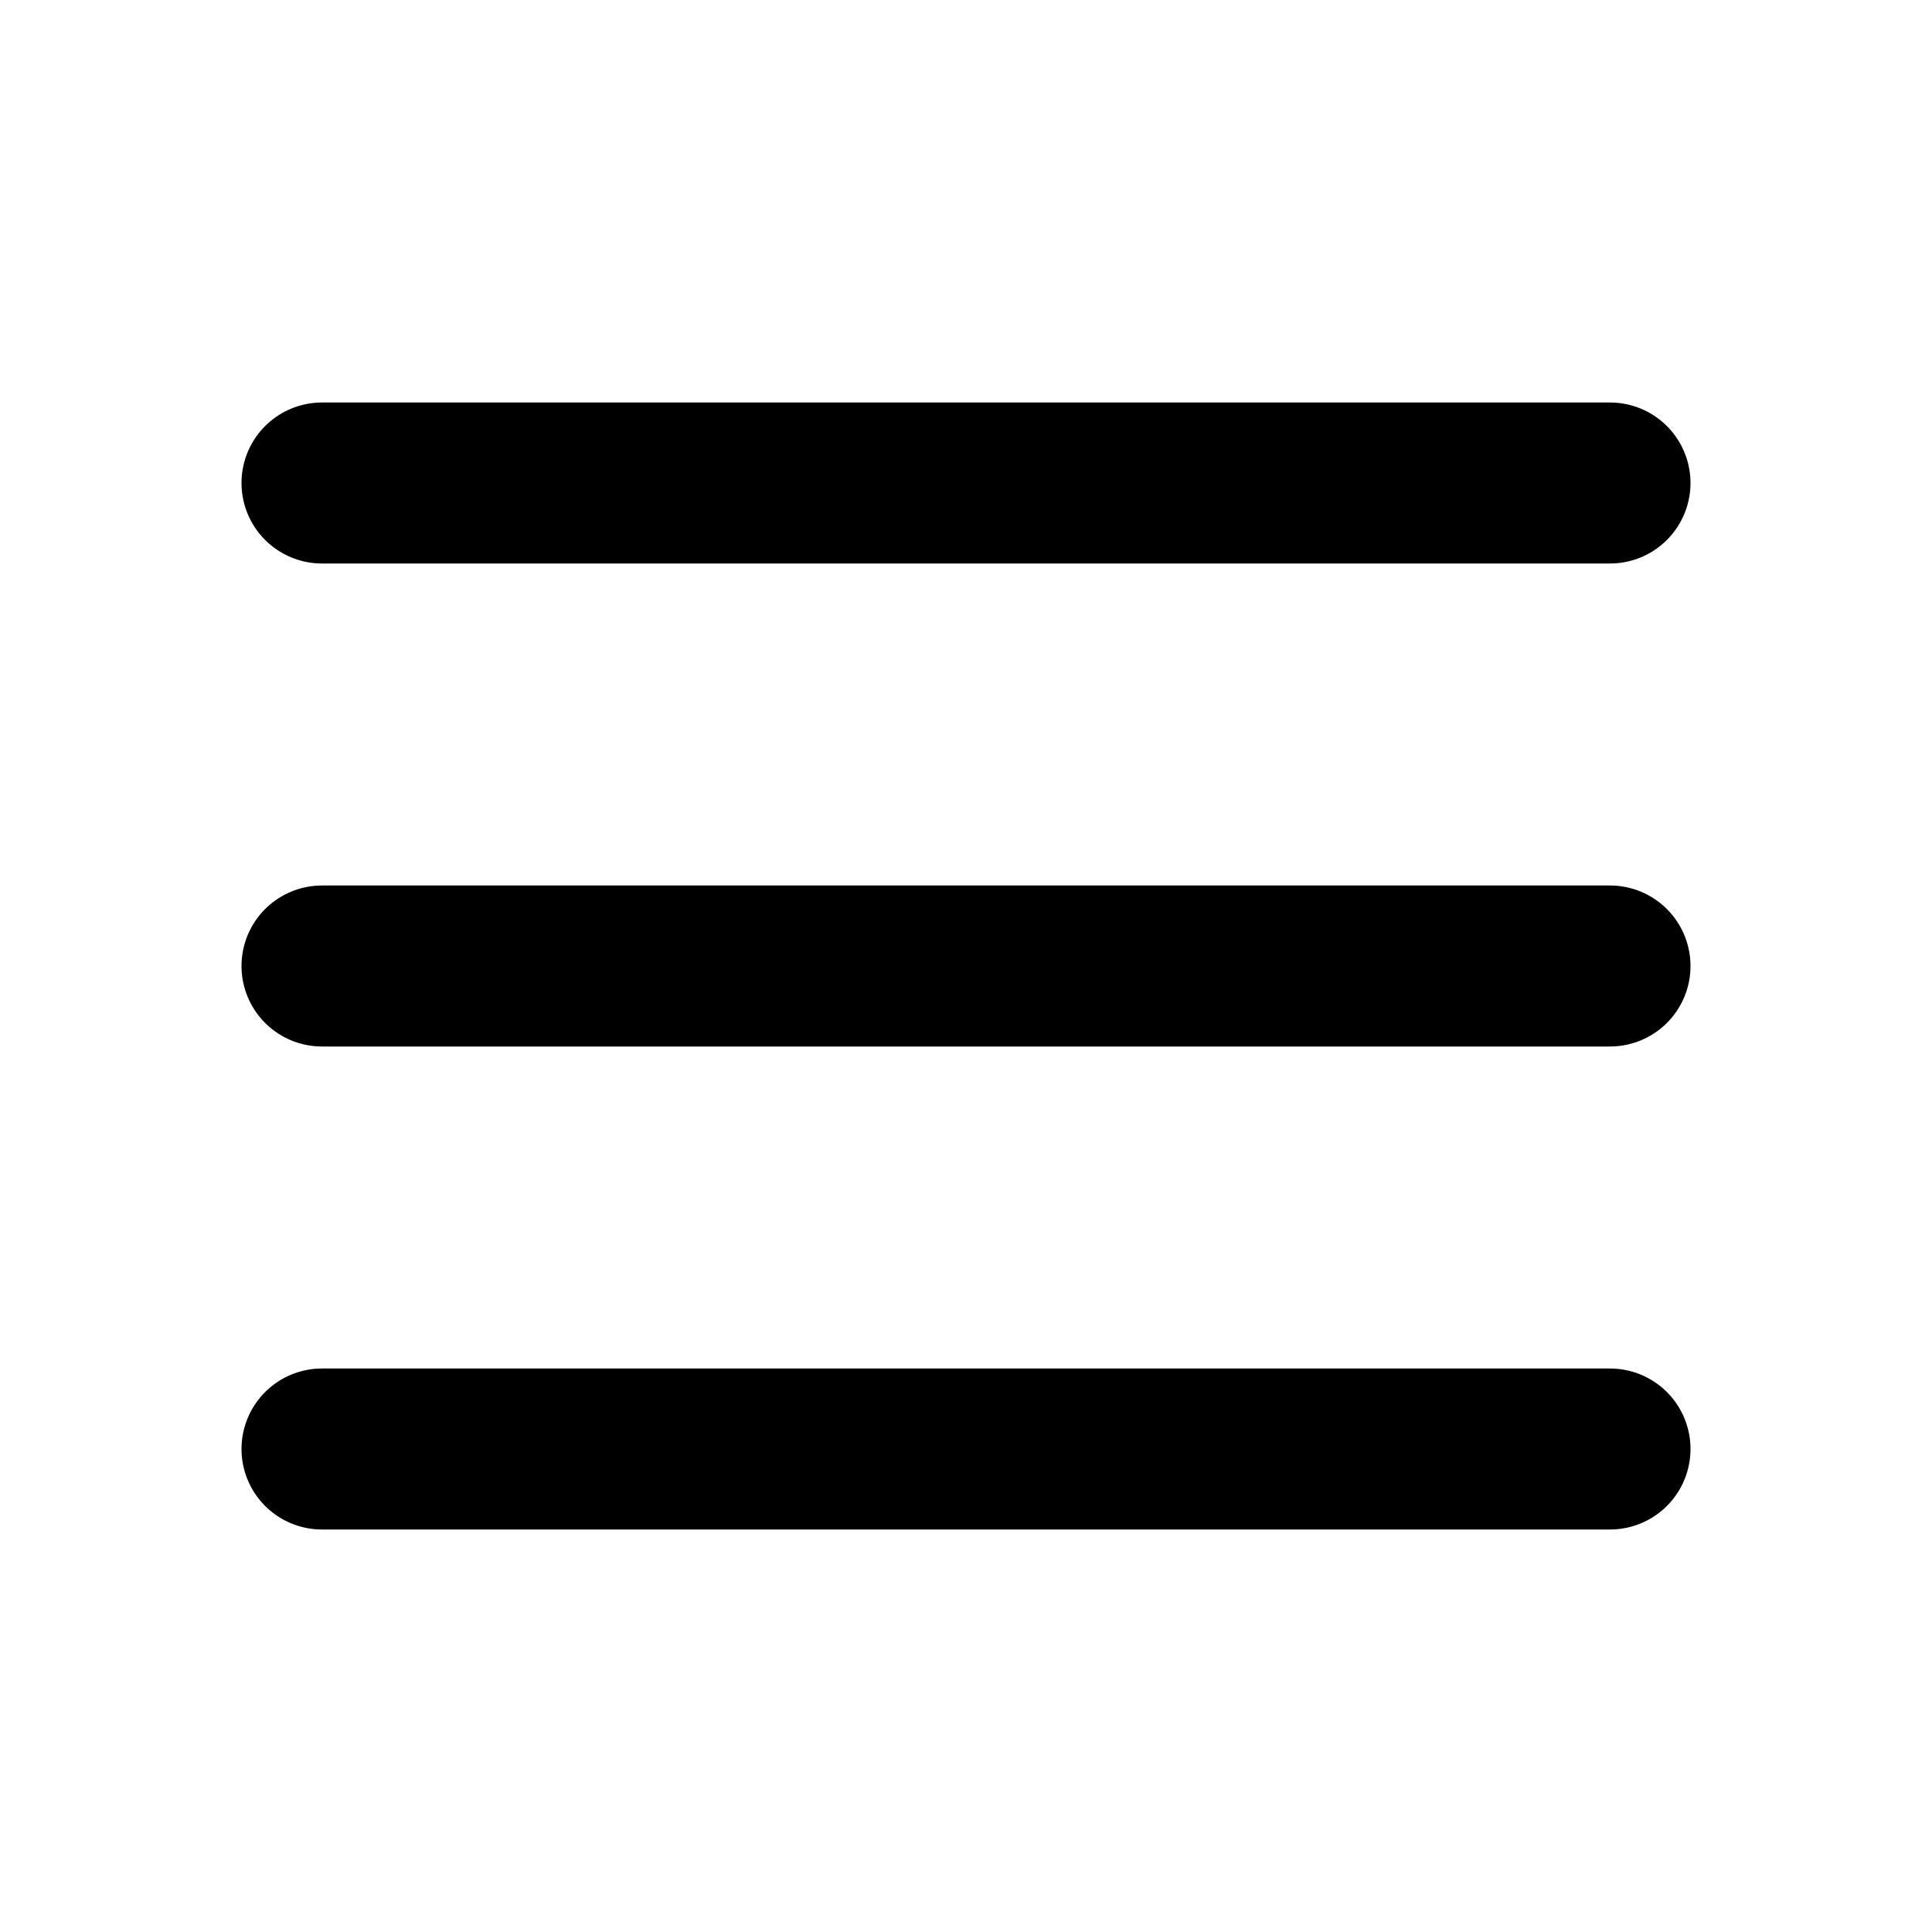
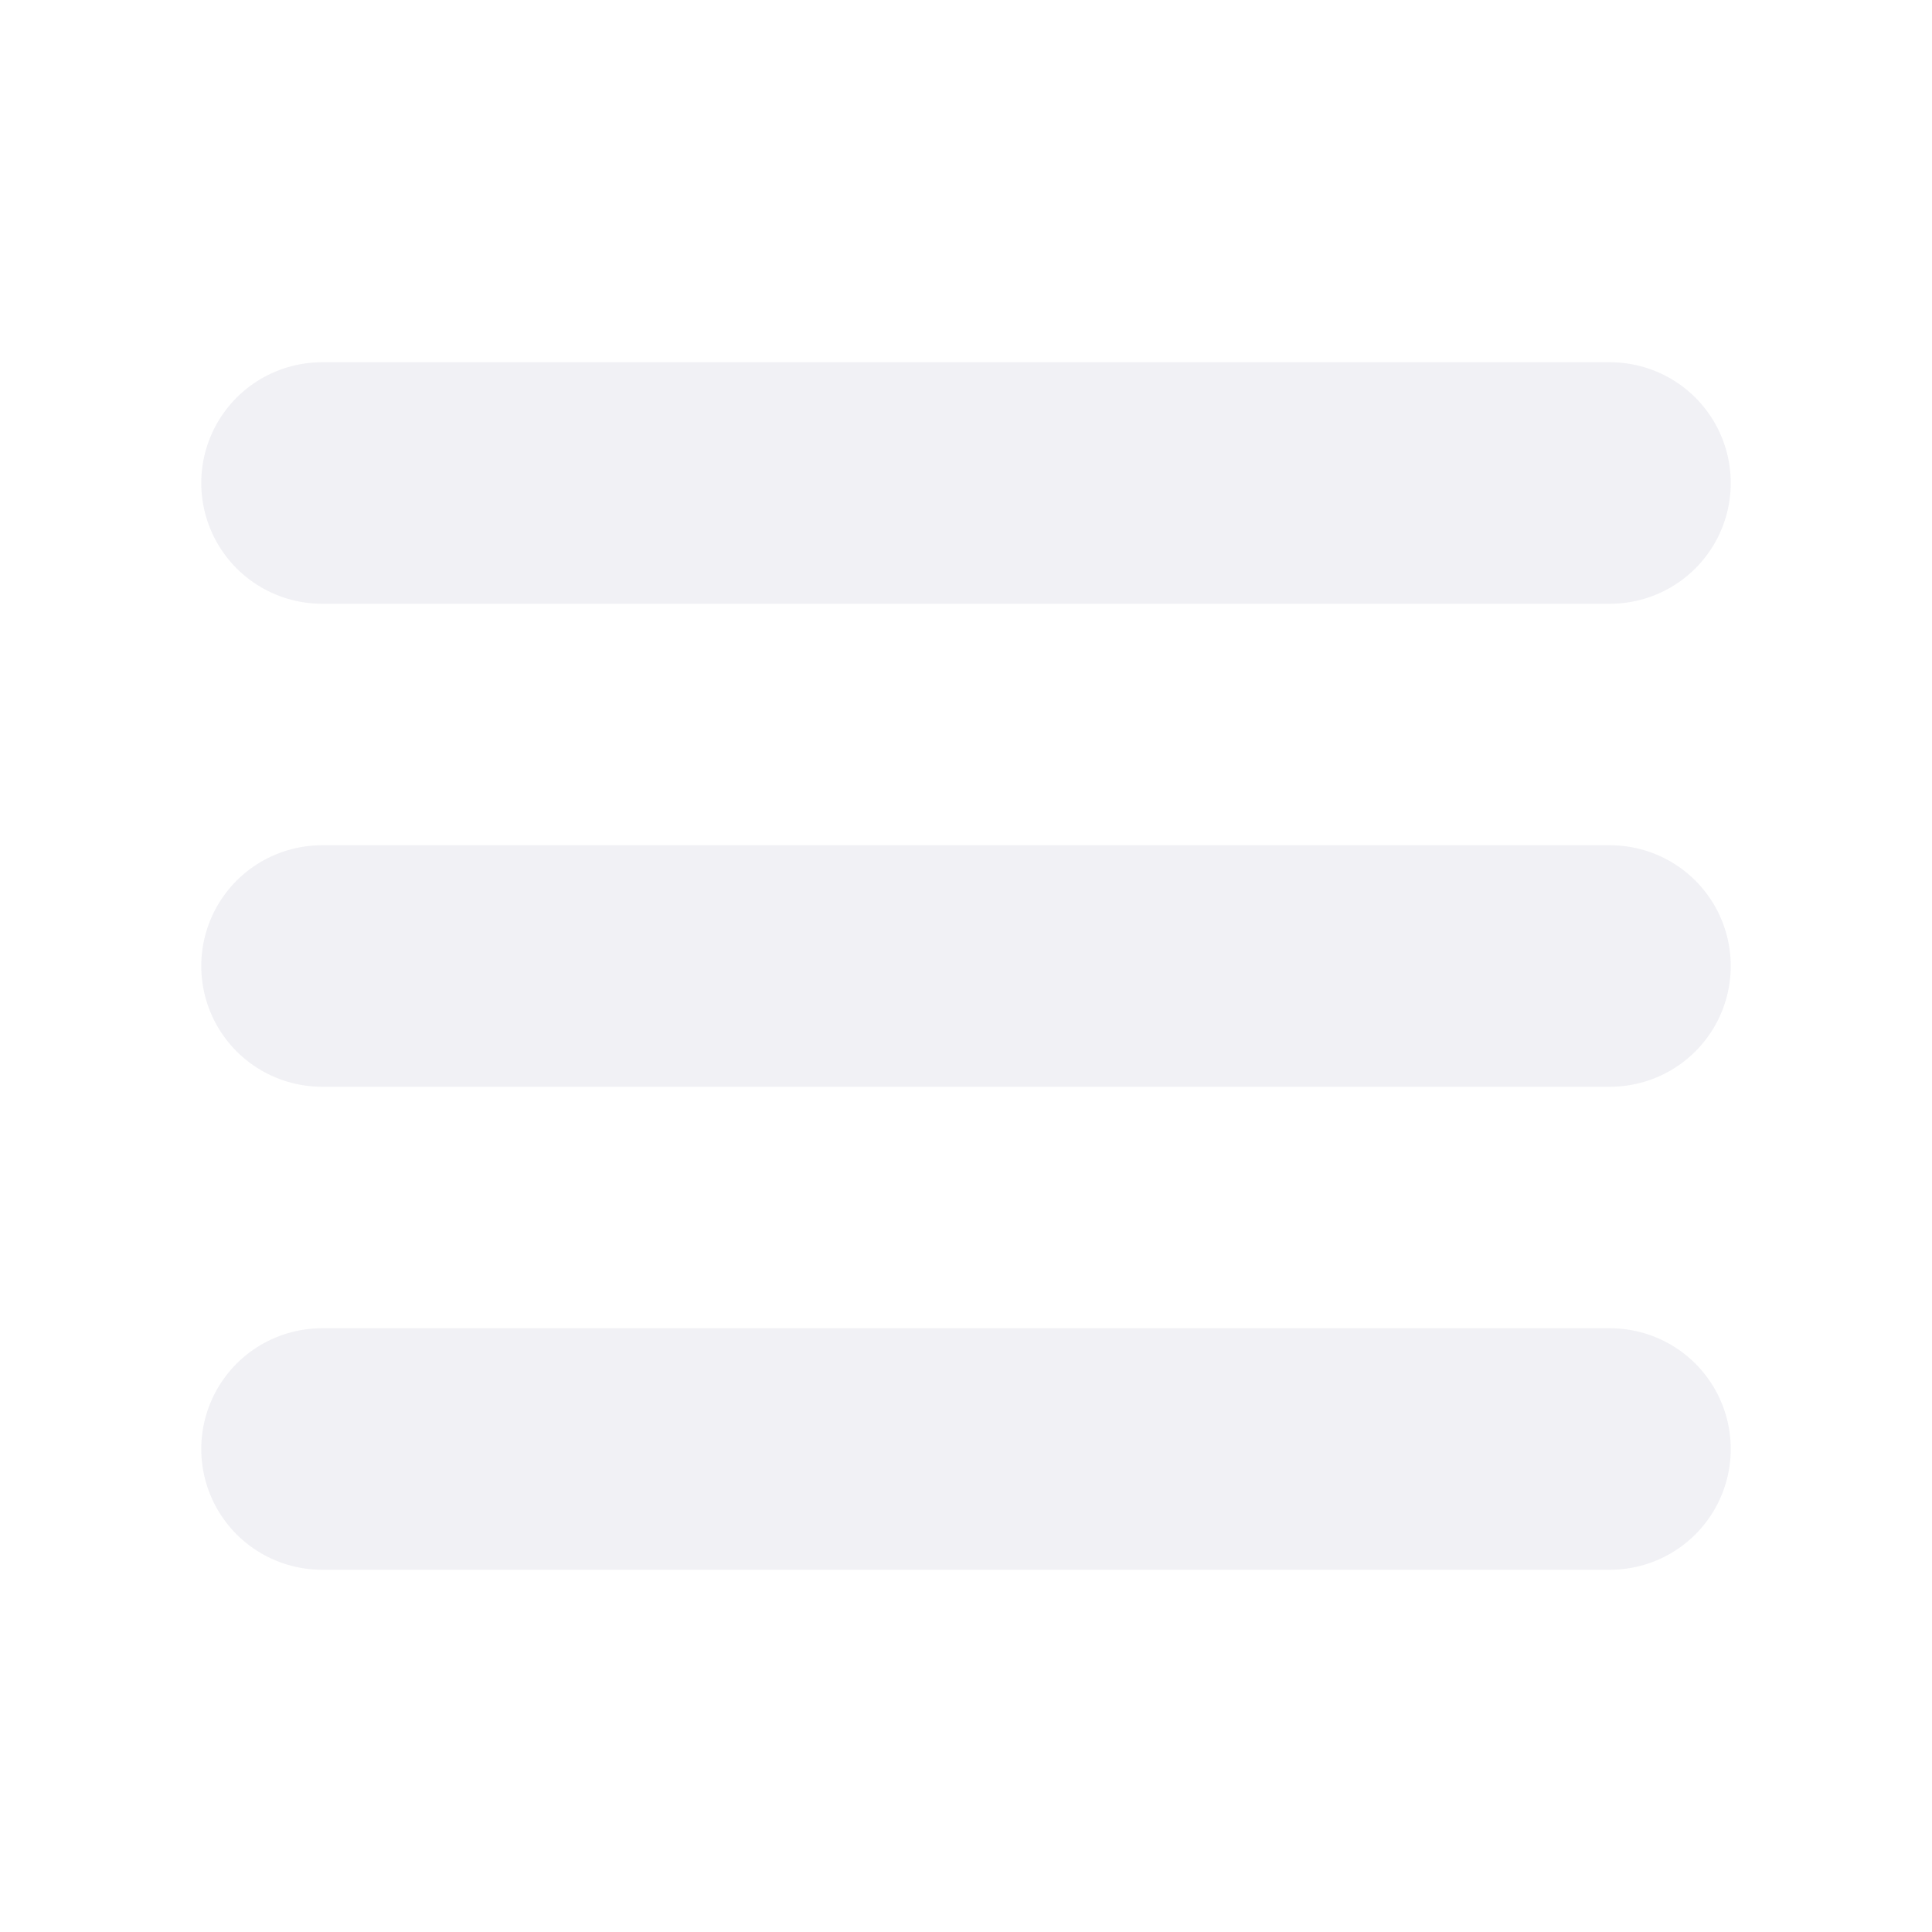
<svg xmlns="http://www.w3.org/2000/svg" width="800px" height="800px" viewBox="0 0 24 24" fill="none">
-   <path d="M4 18L20 18" stroke="#000000" stroke-width="2" stroke-linecap="round" />
-   <path d="M4 12L20 12" stroke="#000000" stroke-width="2" stroke-linecap="round" />
-   <path d="M4 6L20 6" stroke="#000000" stroke-width="2" stroke-linecap="round" />
+   <path d="M4 18L20 18" stroke="#f1f1f5" stroke-width="3" stroke-linecap="round" />
+   <path d="M4 12L20 12" stroke="#f1f1f5" stroke-width="3" stroke-linecap="round" />
+   <path d="M4 6L20 6" stroke="#f1f1f5" stroke-width="3" stroke-linecap="round" />
</svg>
